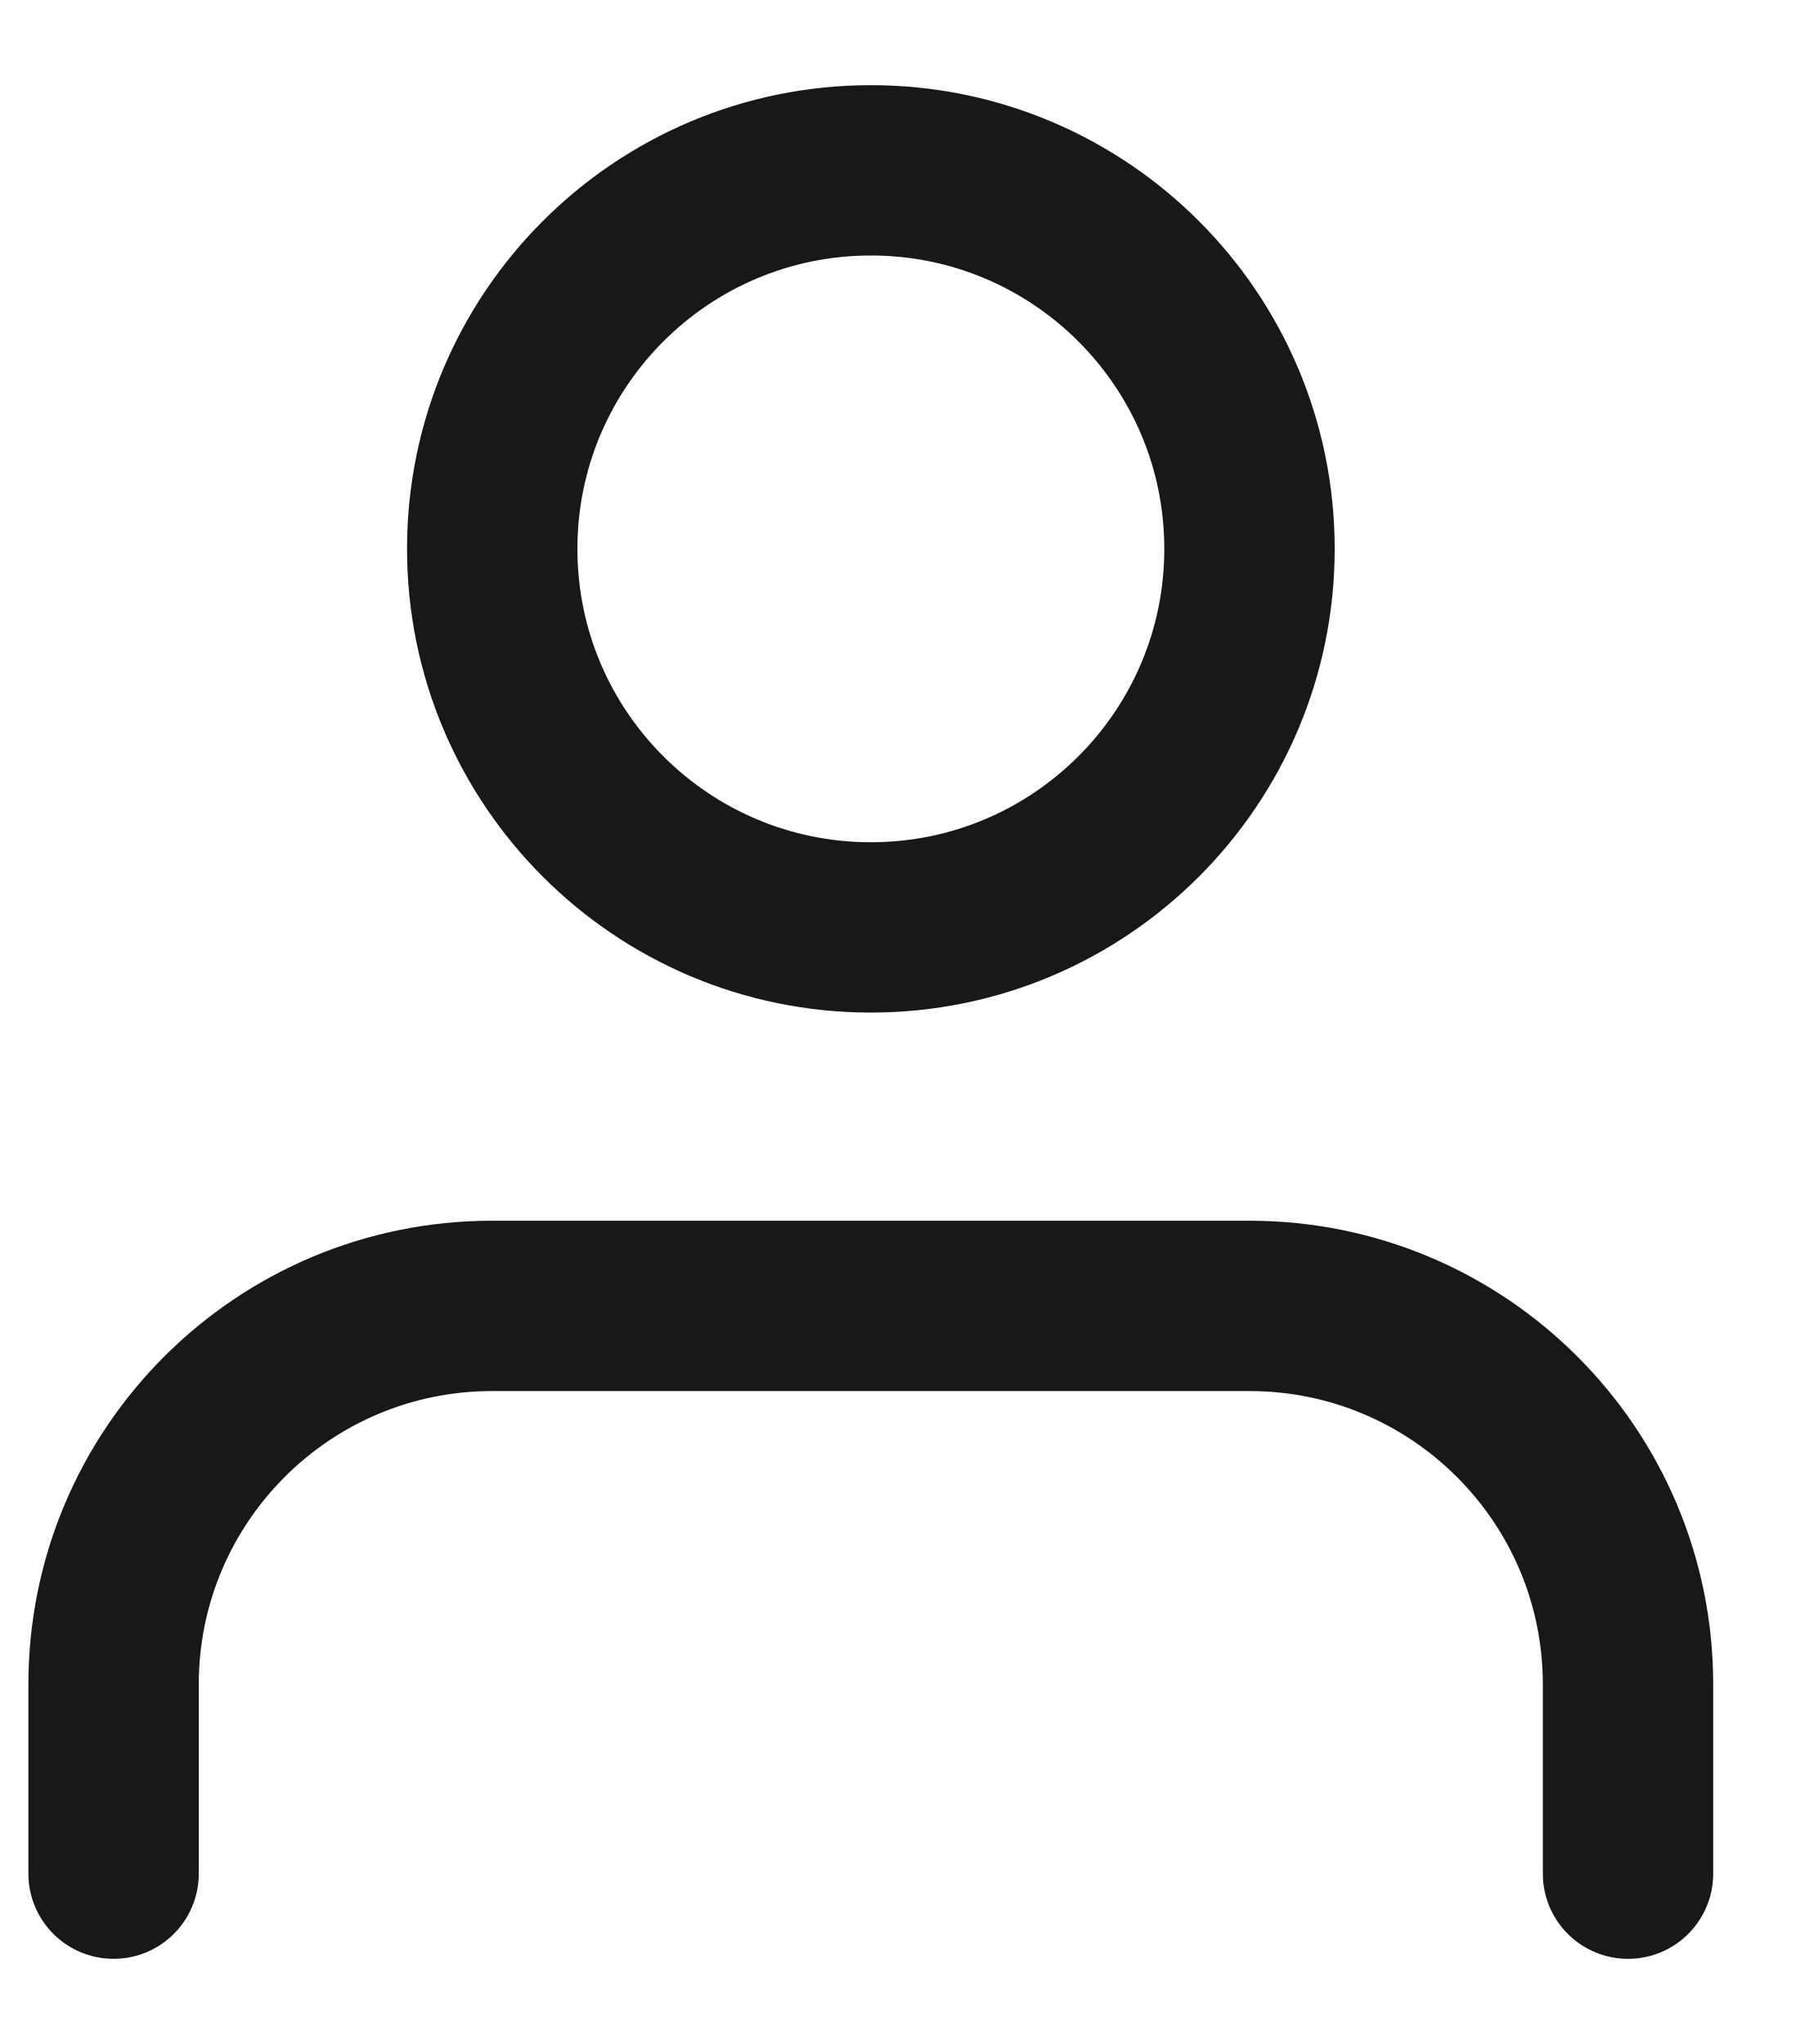
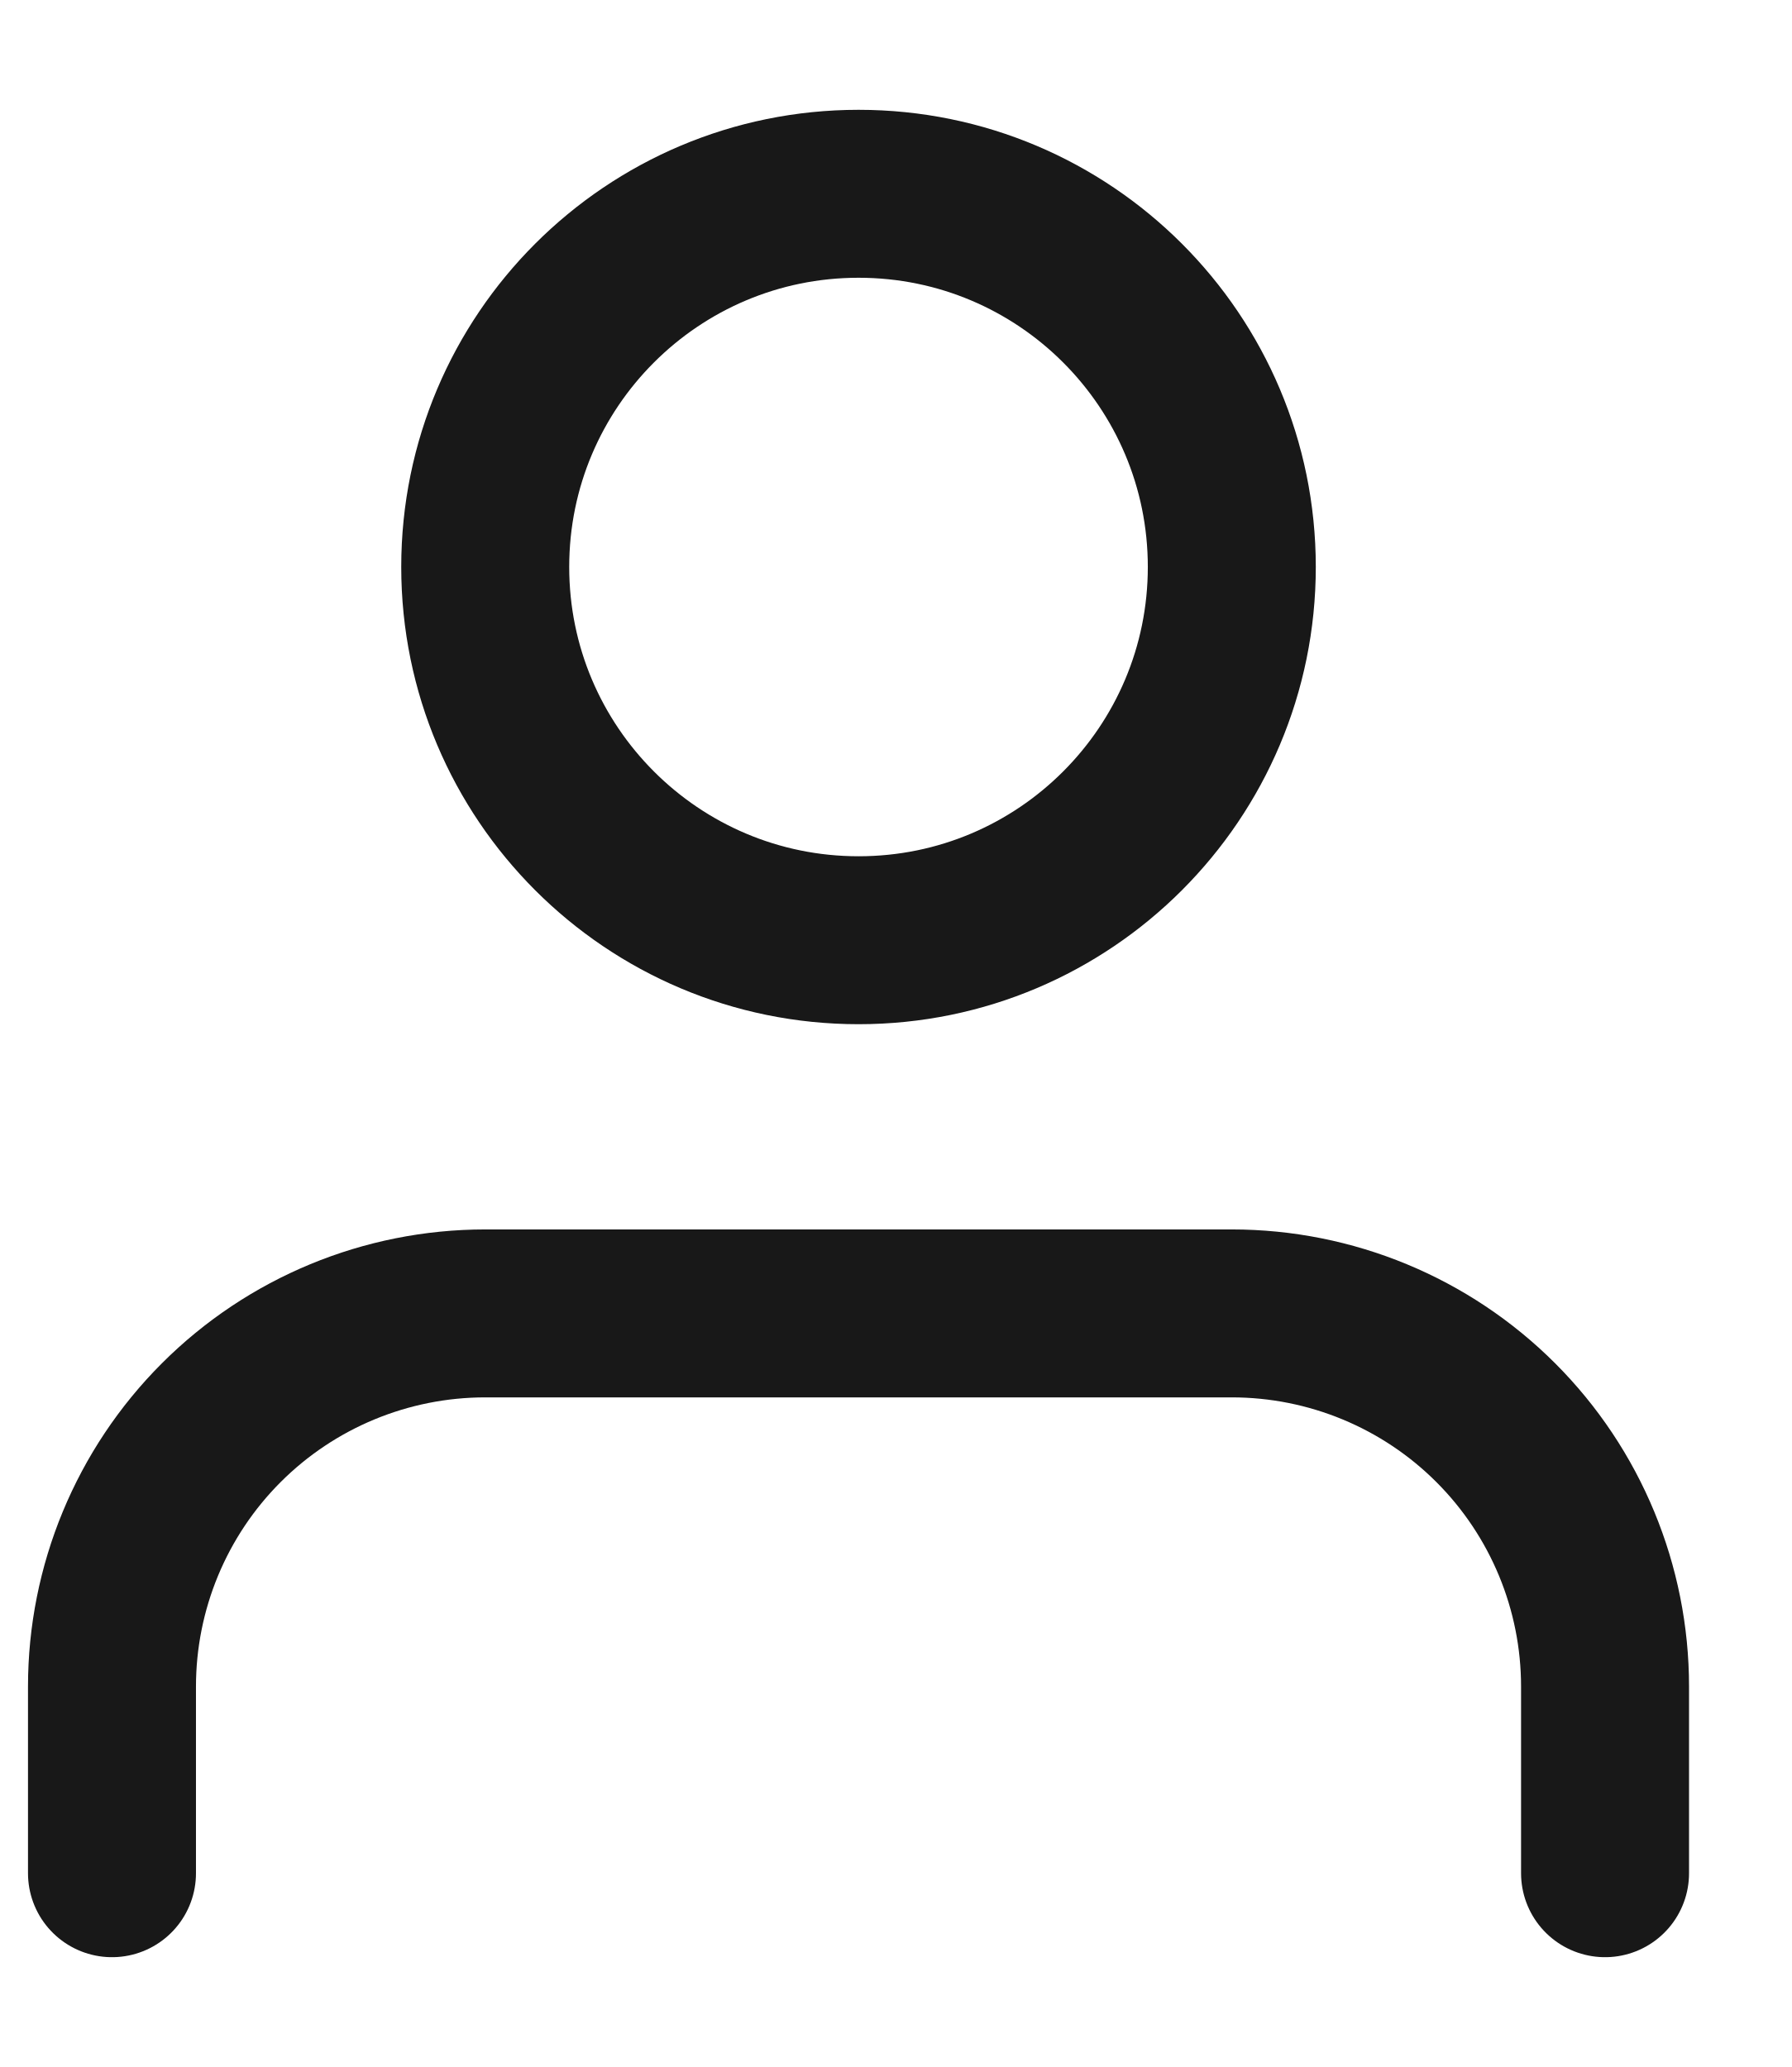
- <svg xmlns="http://www.w3.org/2000/svg" width="16" height="18" fill="none">
-   <path d="M1 16.5v-1.667A3.333 3.333 0 014.333 11.5H11a3.333 3.333 0 013.333 3.333V16.5M7.667 8.167a3.333 3.333 0 110-6.667 3.333 3.333 0 010 6.667z" stroke="#181818" stroke-width="1.5" stroke-linecap="round" stroke-linejoin="round" />
+ <svg xmlns="http://www.w3.org/2000/svg" width="13" height="15" viewBox="0 0 16 18" fill="none">
+   <path d="M1 16.5V14.833C1 13.949 1.351 13.101 1.976 12.476C2.601 11.851 3.449 11.5 4.333 11.5H11C11.884 11.5 12.732 11.851 13.357 12.476C13.982 13.101 14.333 13.949 14.333 14.833V16.5" stroke="#181818" stroke-width="1.5" stroke-linecap="round" stroke-linejoin="round" />
+   <path d="M7.667 8.167C5.826 8.167 4.333 6.674 4.333 4.833C4.333 2.992 5.826 1.5 7.667 1.5C9.508 1.5 11 2.992 11 4.833C11 6.674 9.508 8.167 7.667 8.167Z" stroke="#181818" stroke-width="1.5" stroke-linecap="round" stroke-linejoin="round" />
</svg>
